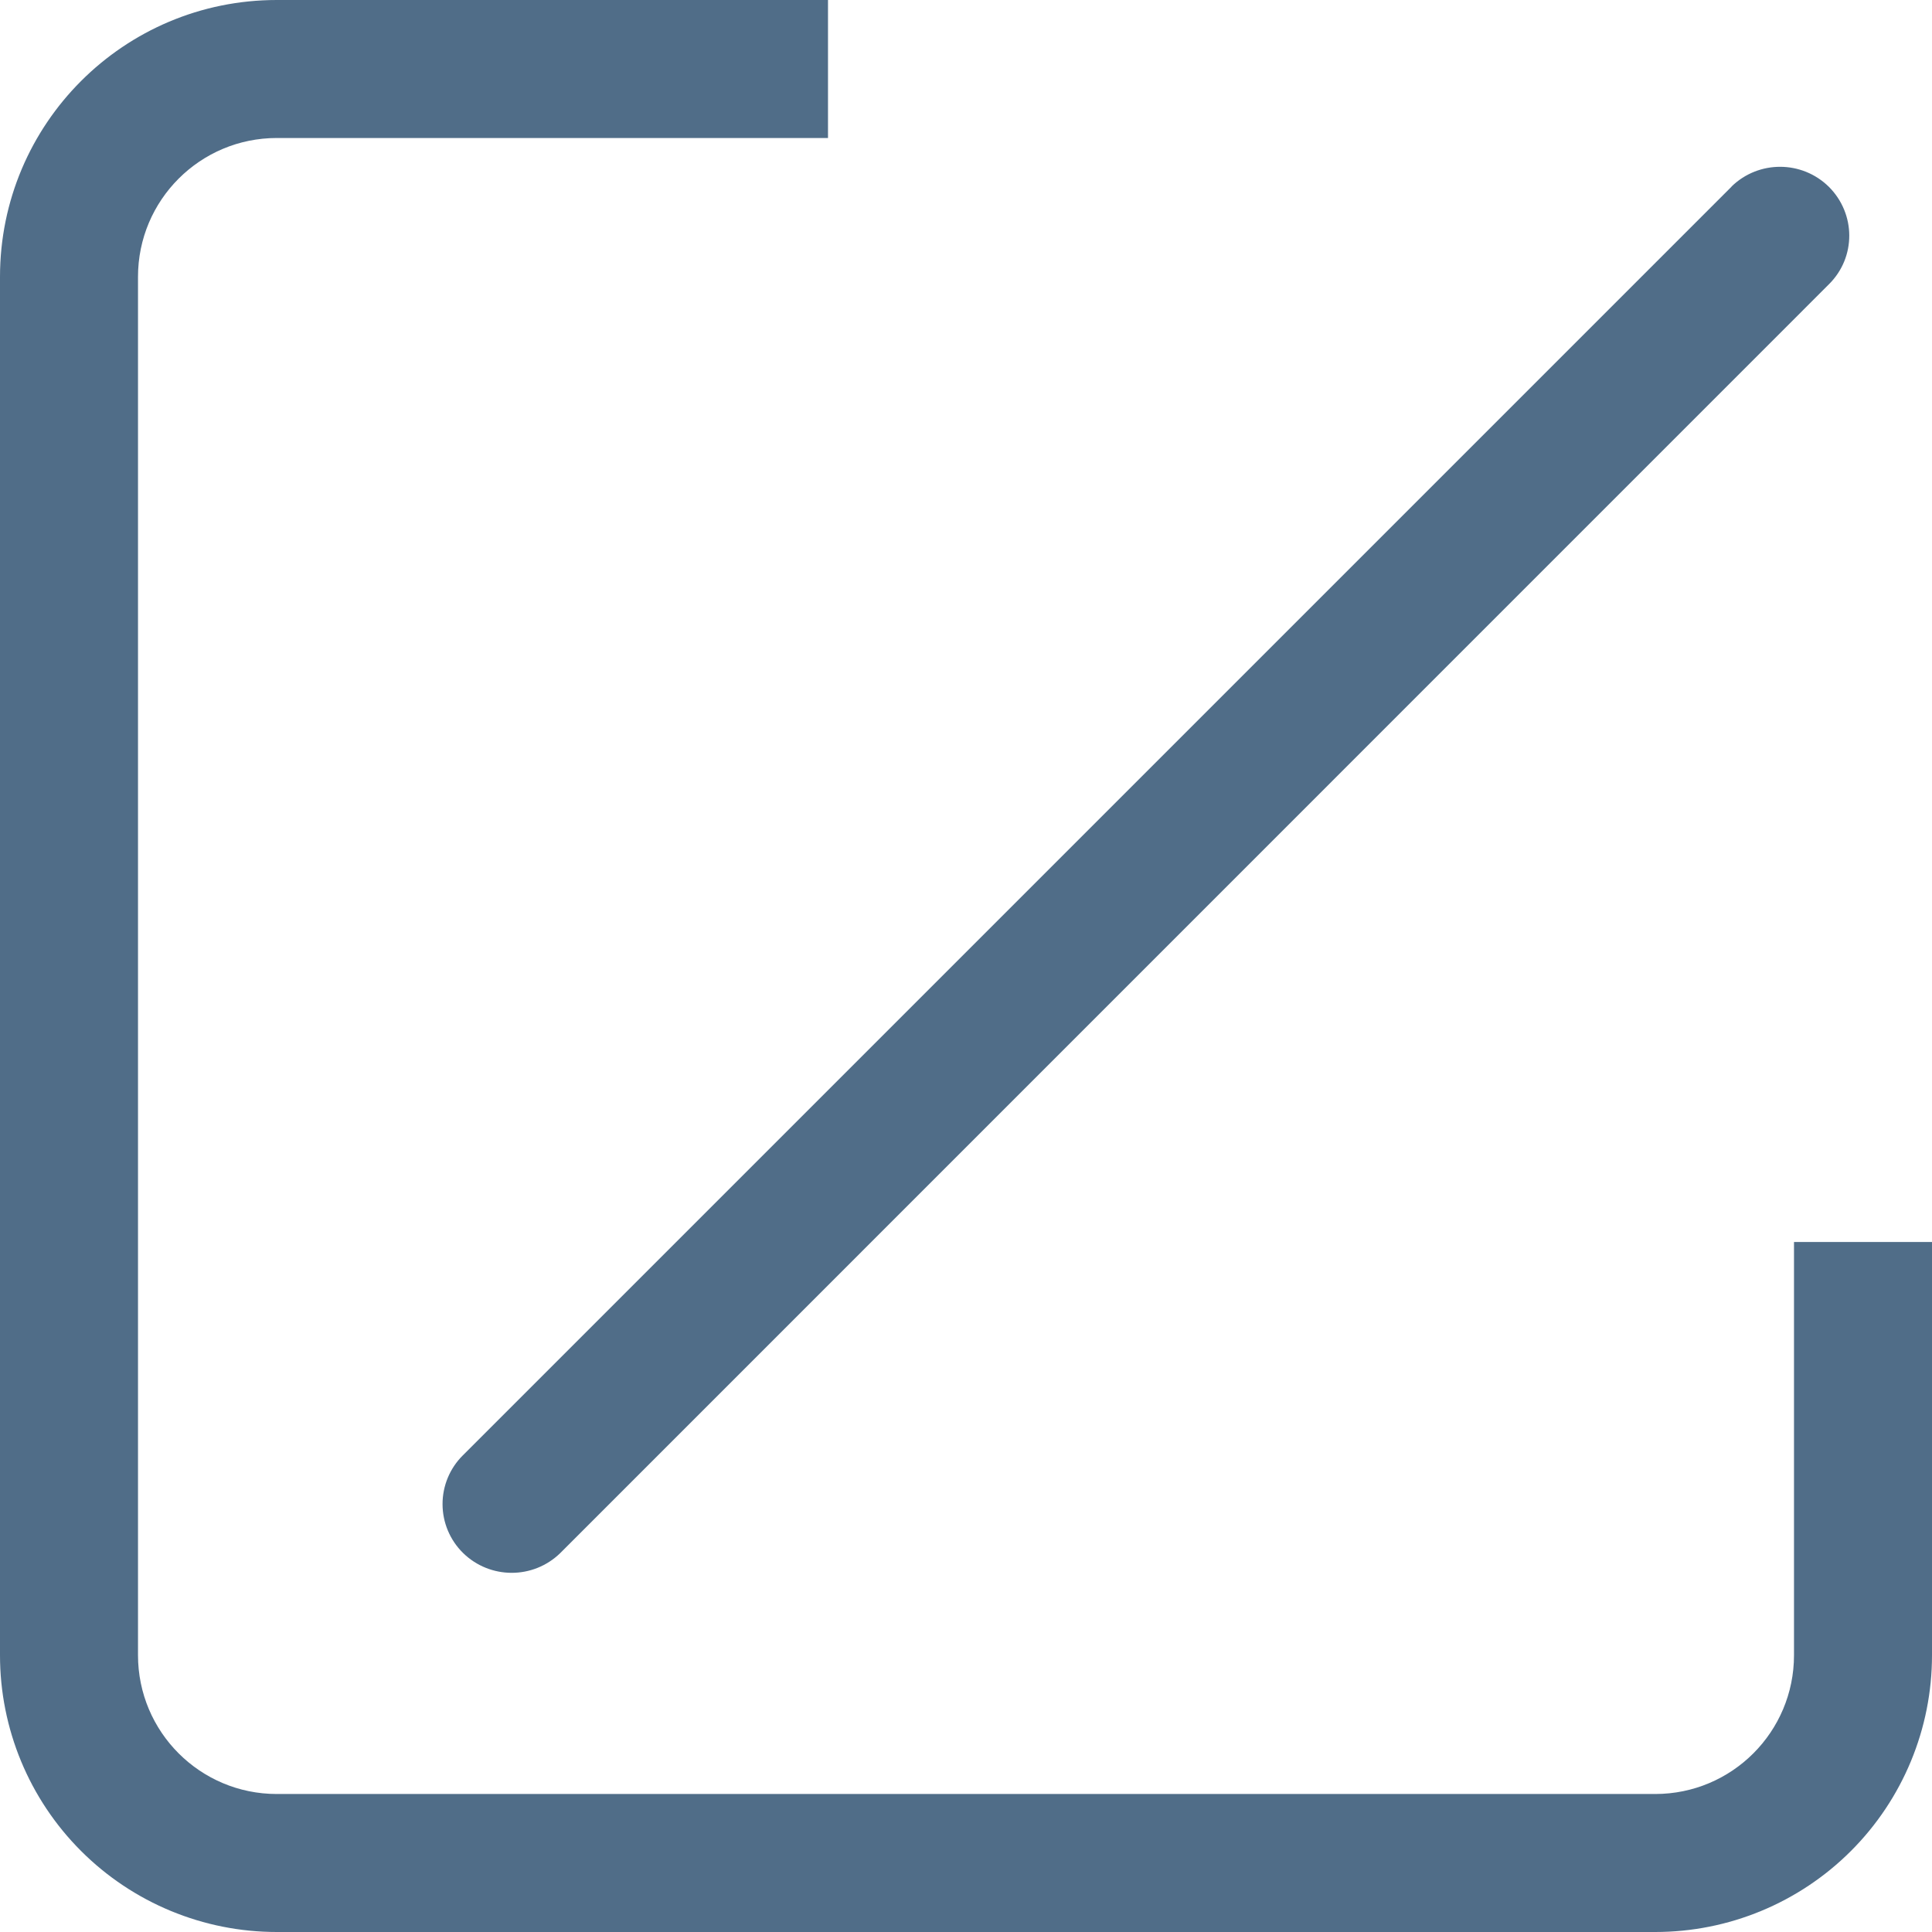
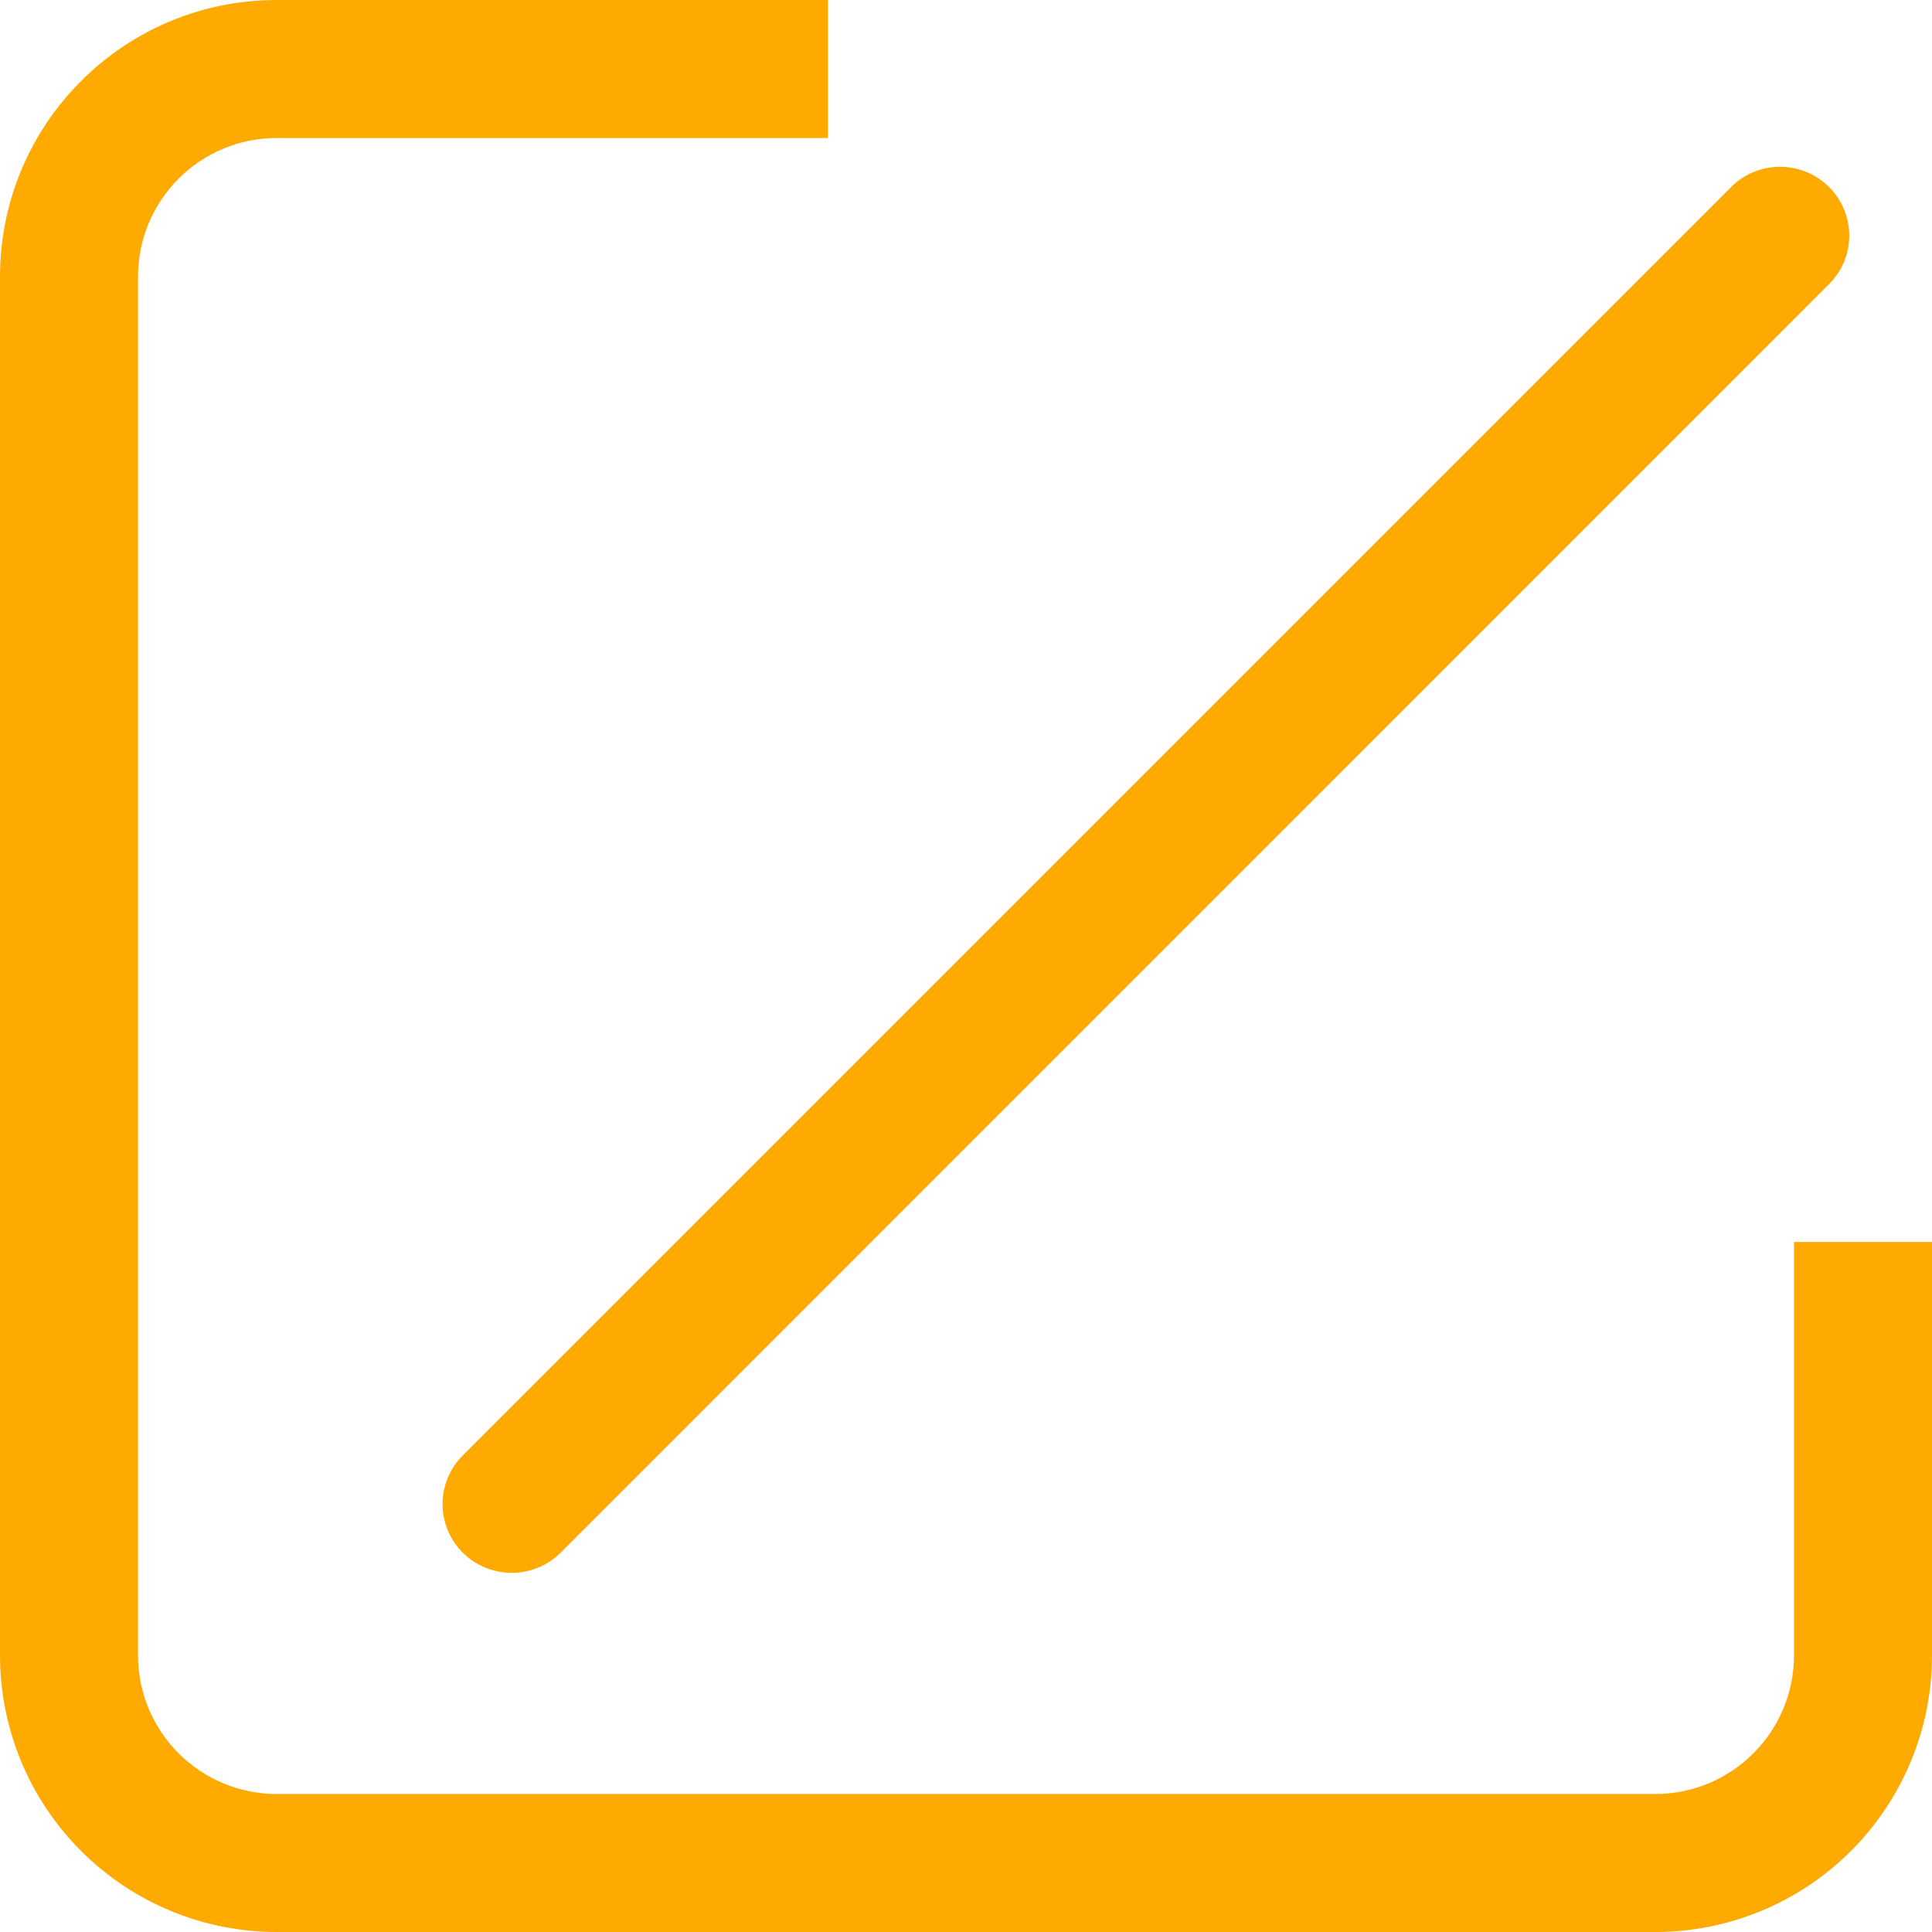
<svg xmlns="http://www.w3.org/2000/svg" class="icon" height="512" viewBox="0 0 1024 1024" version="1.1">
-   <path d="M438.857 0v73.143H146.725C106.057 73.143 73.143 106.057 73.143 146.725v730.551C73.143 917.943 106.057 950.857 146.725 950.857h730.551C917.943 950.857 950.857 917.943 950.857 877.275V658.286h73.143v218.99A146.651 146.651 0 0 1 877.275 1024H146.725A146.651 146.651 0 0 1 0 877.275V146.725C0 65.682 65.609 0 146.725 0H438.857z m478.866 98.889a36.864 36.864 0 0 1 51.639 0.146c14.263 14.263 14.482 37.23 0.073 51.566L296.96 823.15a36.864 36.864 0 0 1-51.566-0.073 36.352 36.352 0 0 1-0.146-51.639l672.549-672.549z" fill="#506D88" />
+   <path d="M438.857 0v73.143H146.725C106.057 73.143 73.143 106.057 73.143 146.725v730.551C73.143 917.943 106.057 950.857 146.725 950.857h730.551C917.943 950.857 950.857 917.943 950.857 877.275V658.286h73.143v218.99A146.651 146.651 0 0 1 877.275 1024H146.725A146.651 146.651 0 0 1 0 877.275V146.725C0 65.682 65.609 0 146.725 0H438.857z m478.866 98.889a36.864 36.864 0 0 1 51.639 0.146c14.263 14.263 14.482 37.23 0.073 51.566L296.96 823.15a36.864 36.864 0 0 1-51.566-0.073 36.352 36.352 0 0 1-0.146-51.639l672.549-672.549z" fill="#fa0" />
</svg>
